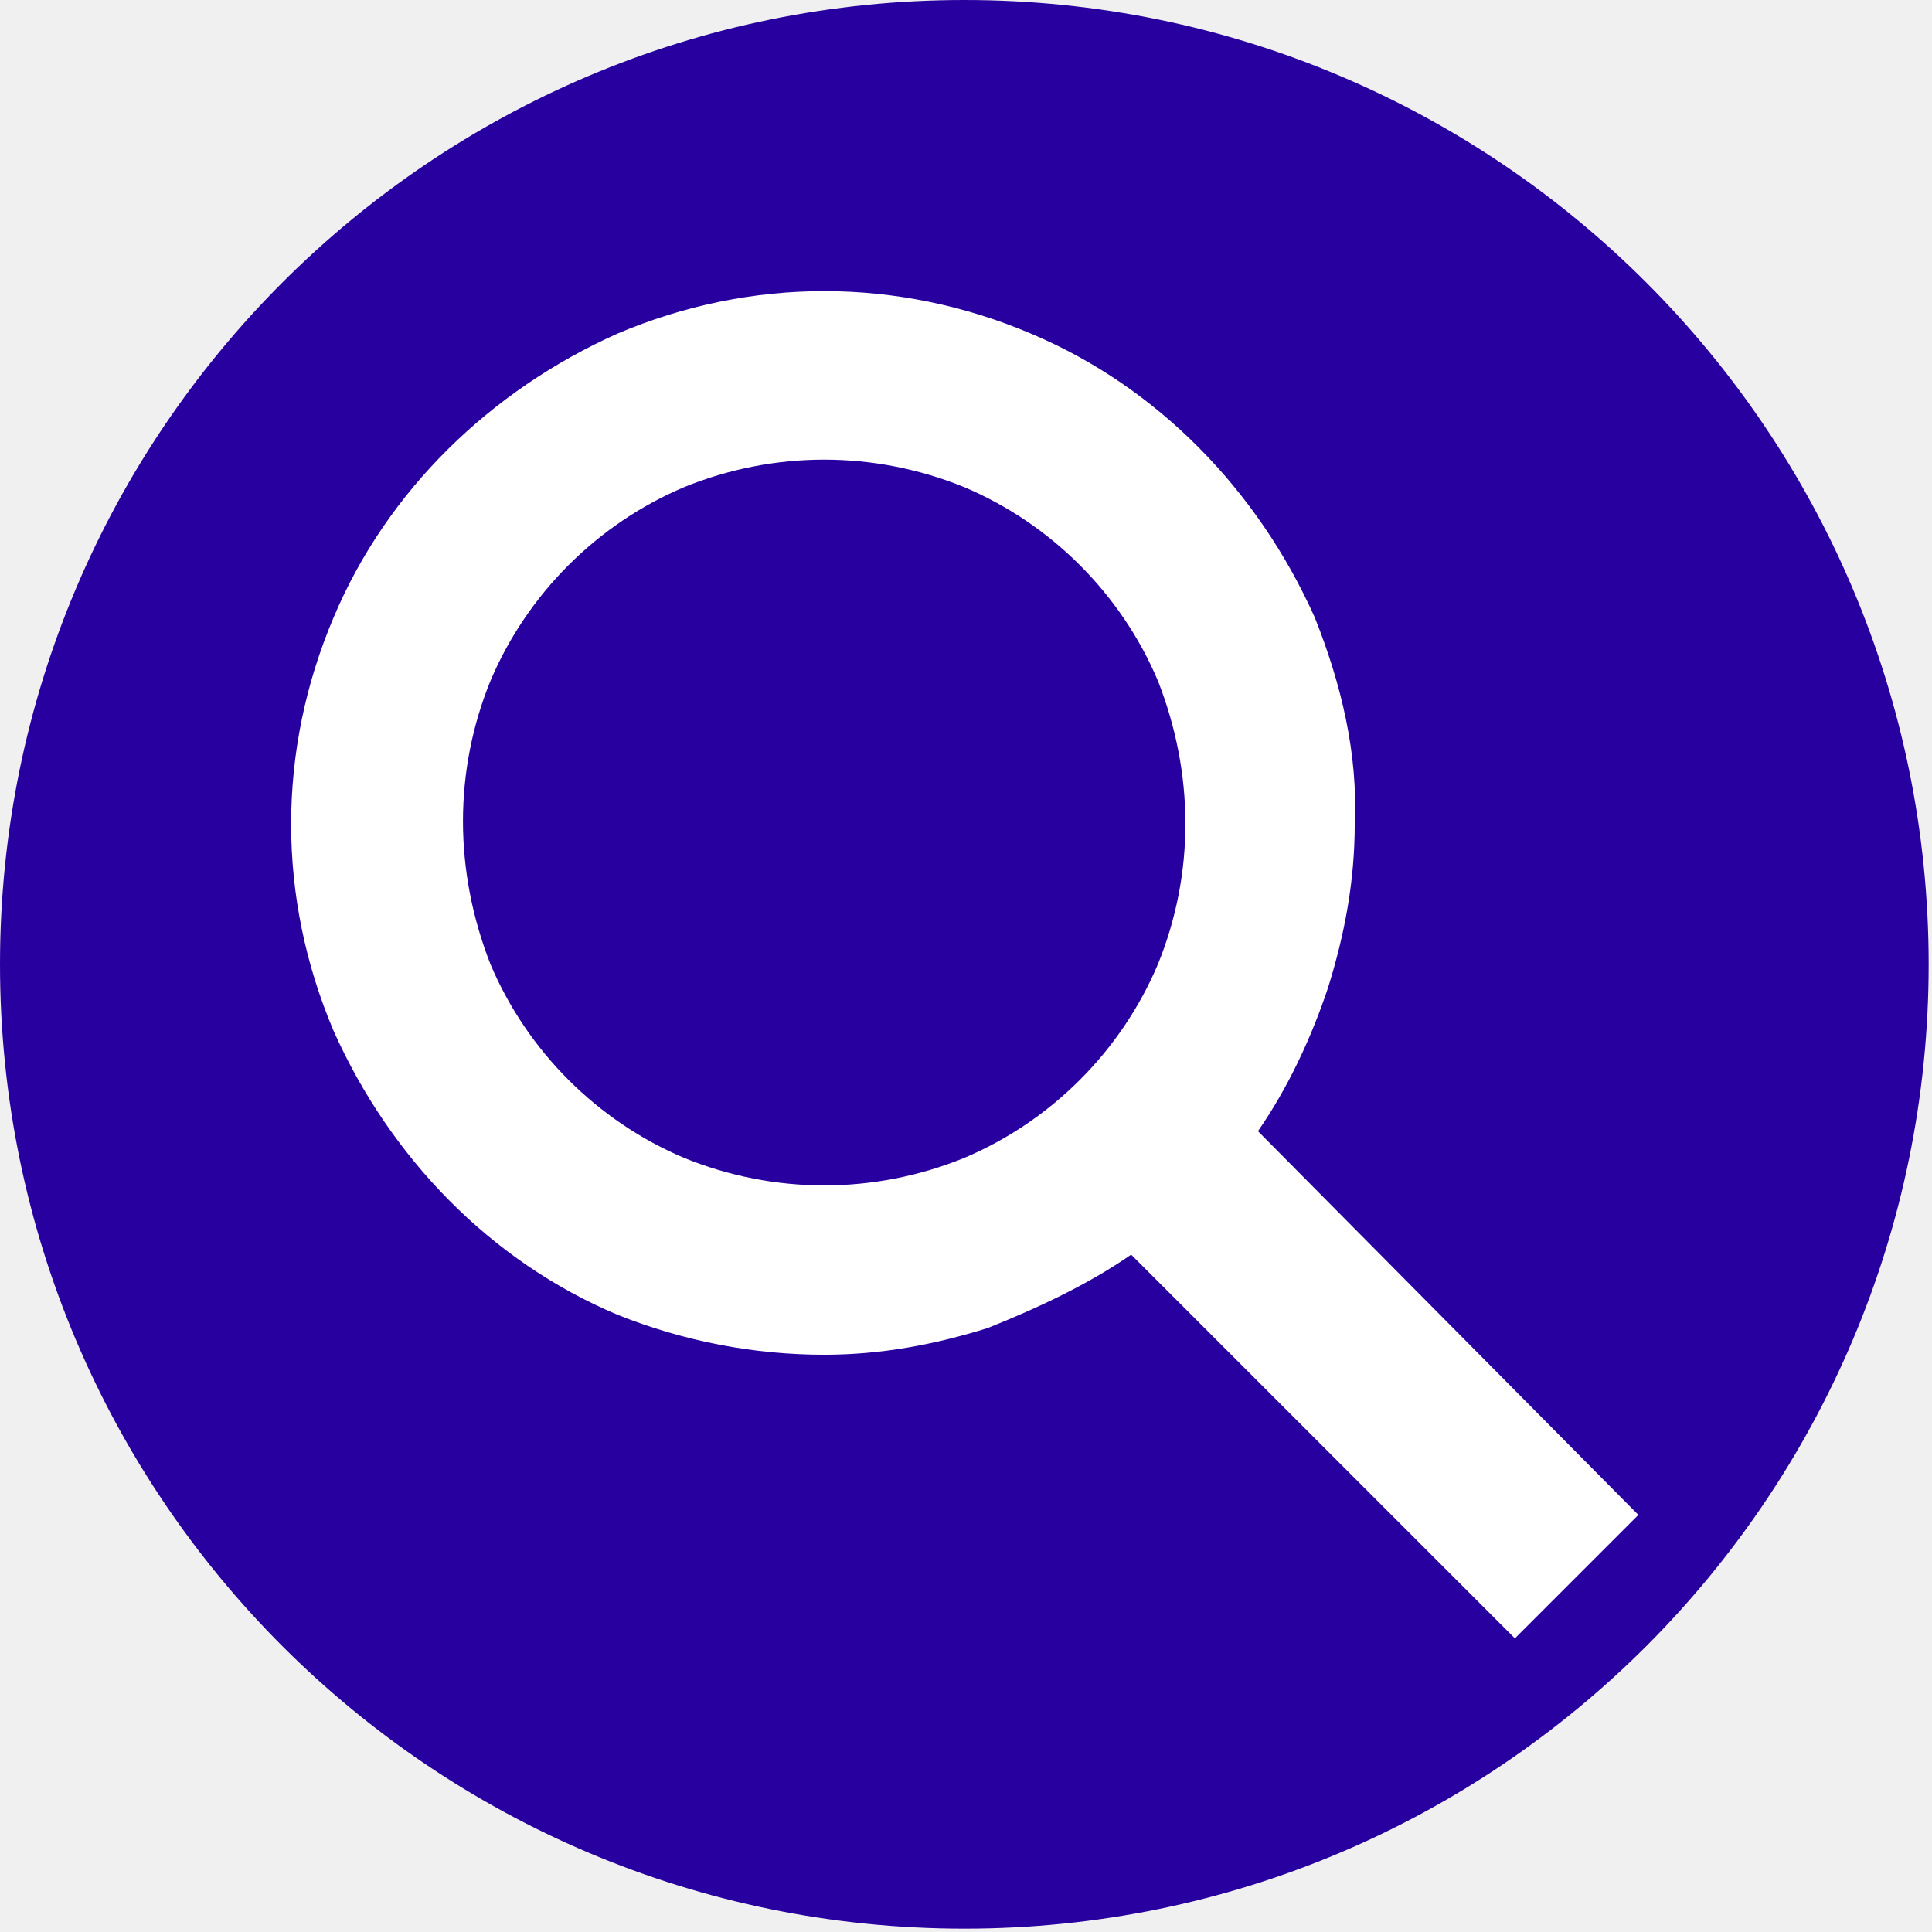
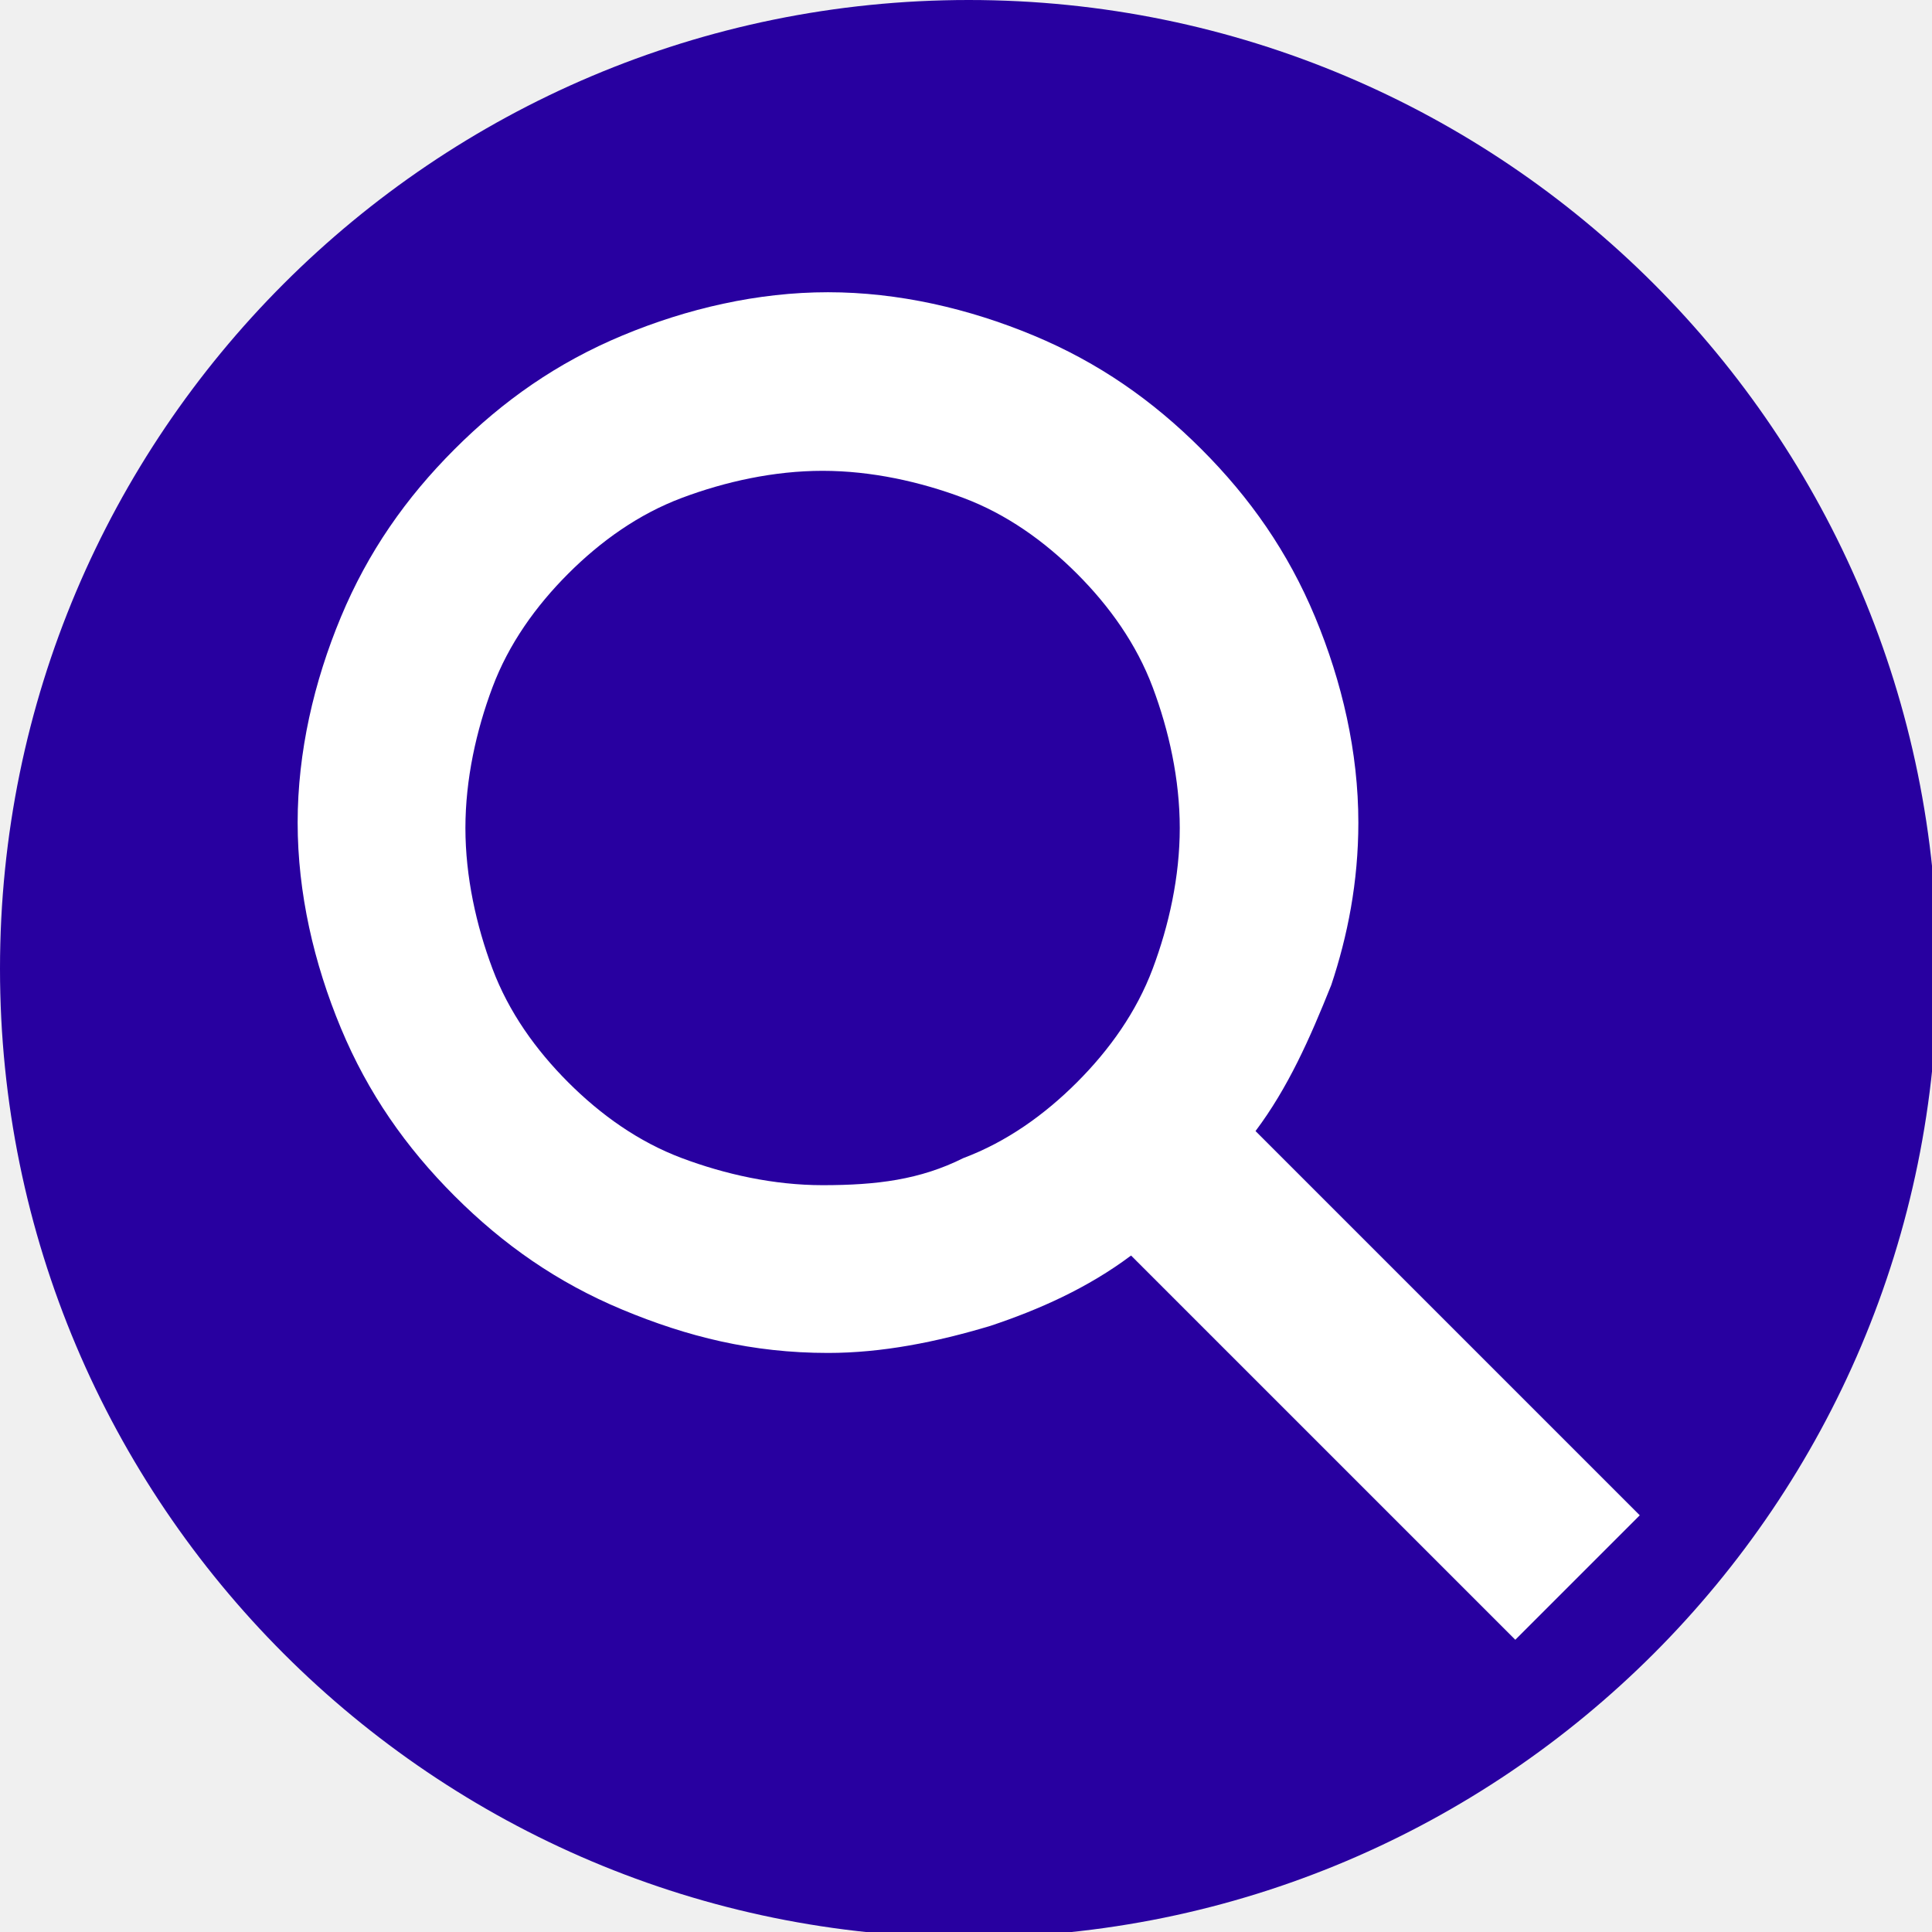
- <svg xmlns="http://www.w3.org/2000/svg" version="1.1" id="Layer_1" x="0px" y="0px" viewBox="0 0 57.9 57.9" style="enable-background:new 0 0 57.9 57.9;" xml:space="preserve">
-   <circle style="fill:#2800A0;" cx="28.9" cy="28.9" r="28.9" />
-   <path style="fill:#FFFFFF;" d="M37.7,33.9l11.4,11.5l-3.7,3.7L33.9,37.6c-1.3,0.9-2.8,1.6-4.3,2.2c-1.6,0.5-3.2,0.8-4.9,0.8  c-2.1,0-4.2-0.4-6.2-1.2c-3.8-1.6-6.8-4.7-8.5-8.5c-1.7-4-1.7-8.4,0-12.4c1.6-3.8,4.7-6.8,8.5-8.5c4-1.7,8.4-1.7,12.4,0  c3.8,1.6,6.8,4.7,8.5,8.5c0.8,2,1.3,4.1,1.2,6.2c0,1.7-0.3,3.3-0.8,4.9C39.3,31.1,38.6,32.6,37.7,33.9z M28.9,34.7  c2.6-1.1,4.7-3.2,5.8-5.8c1.1-2.7,1.1-5.7,0-8.5c-1.1-2.6-3.2-4.7-5.8-5.8c-2.7-1.1-5.7-1.1-8.4,0c-2.6,1.1-4.7,3.2-5.8,5.8  c-1.1,2.7-1.1,5.7,0,8.5c1.1,2.6,3.2,4.7,5.8,5.8C23.2,35.8,26.2,35.8,28.9,34.7L28.9,34.7z" />
+ <svg xmlns="http://www.w3.org/2000/svg" version="1.1" id="Layer_1" x="0px" y="0px" viewBox="0 0 35.7 35.7" style="enable-background:new 0 0 35.7 35.7;" xml:space="preserve">
+   <style type="text/css">
+ 	.st0{fill:#2800A0;}
+ 	.st1{fill:#FFFFFF;}
+ </style>
+   <circle class="st0" cx="17.9" cy="17.9" r="17.9" />
+   <path class="st1" d="M23.2,20.9l7.1,7.1L28,30.3l-7.1-7.1c-0.8,0.6-1.7,1-2.6,1.3c-1,0.3-2,0.5-3,0.5c-1.4,0-2.6-0.3-3.8-0.8  s-2.2-1.2-3.1-2.1c-0.9-0.9-1.6-1.9-2.1-3.1c-0.5-1.2-0.8-2.5-0.8-3.8s0.3-2.6,0.8-3.8s1.2-2.2,2.1-3.1c0.9-0.9,1.9-1.6,3.1-2.1  s2.5-0.8,3.8-0.8s2.6,0.3,3.8,0.8c1.2,0.5,2.2,1.2,3.1,2.1c0.9,0.9,1.6,1.9,2.1,3.1s0.8,2.5,0.8,3.8c0,1.1-0.2,2.1-0.5,3  C24.2,19.2,23.8,20.1,23.2,20.9z M17.8,21.4c0.8-0.3,1.5-0.8,2.1-1.4c0.6-0.6,1.1-1.3,1.4-2.1c0.3-0.8,0.5-1.7,0.5-2.6  c0-0.9-0.2-1.8-0.5-2.6c-0.3-0.8-0.8-1.5-1.4-2.1c-0.6-0.6-1.3-1.1-2.1-1.4c-0.8-0.3-1.7-0.5-2.6-0.5c-0.9,0-1.8,0.2-2.6,0.5  c-0.8,0.3-1.5,0.8-2.1,1.4c-0.6,0.6-1.1,1.3-1.4,2.1c-0.3,0.8-0.5,1.7-0.5,2.6c0,0.9,0.2,1.8,0.5,2.6c0.3,0.8,0.8,1.5,1.4,2.1  c0.6,0.6,1.3,1.1,2.1,1.4c0.8,0.3,1.7,0.5,2.6,0.5C16.2,21.9,17,21.8,17.8,21.4z" />
</svg>
